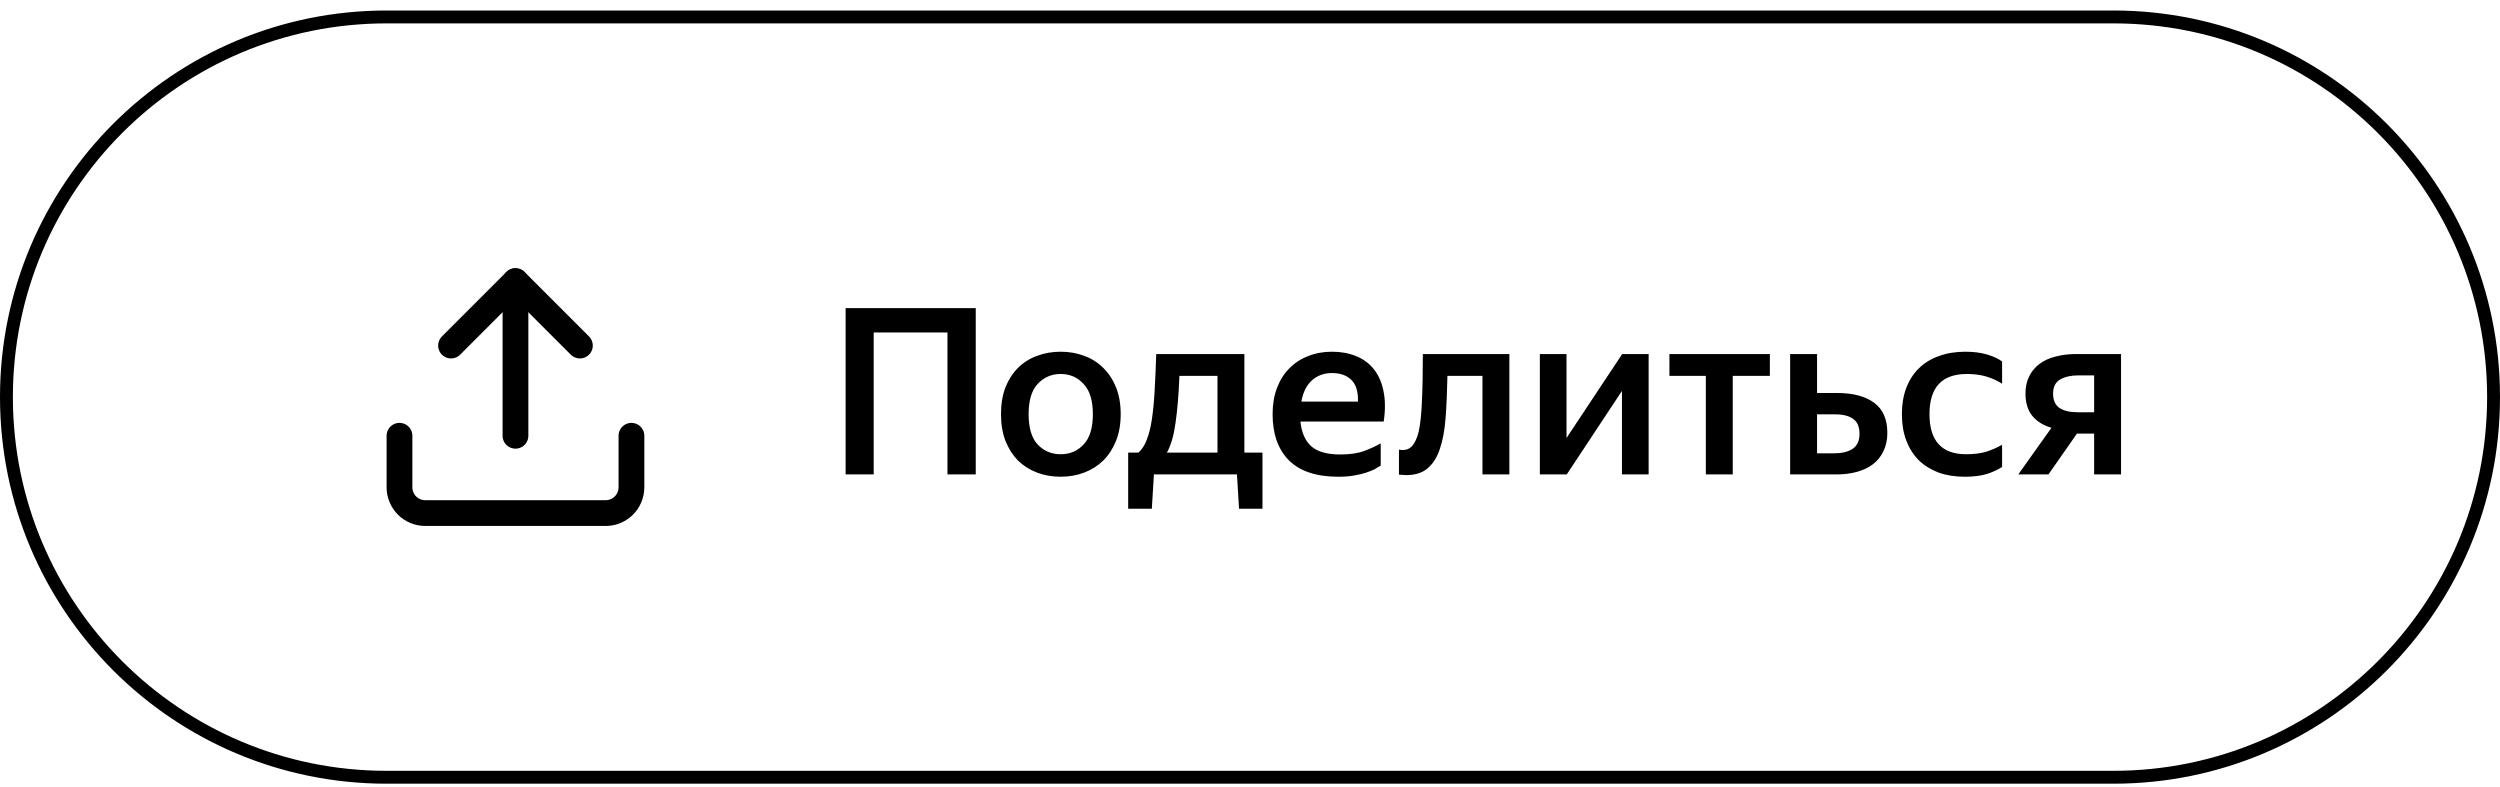
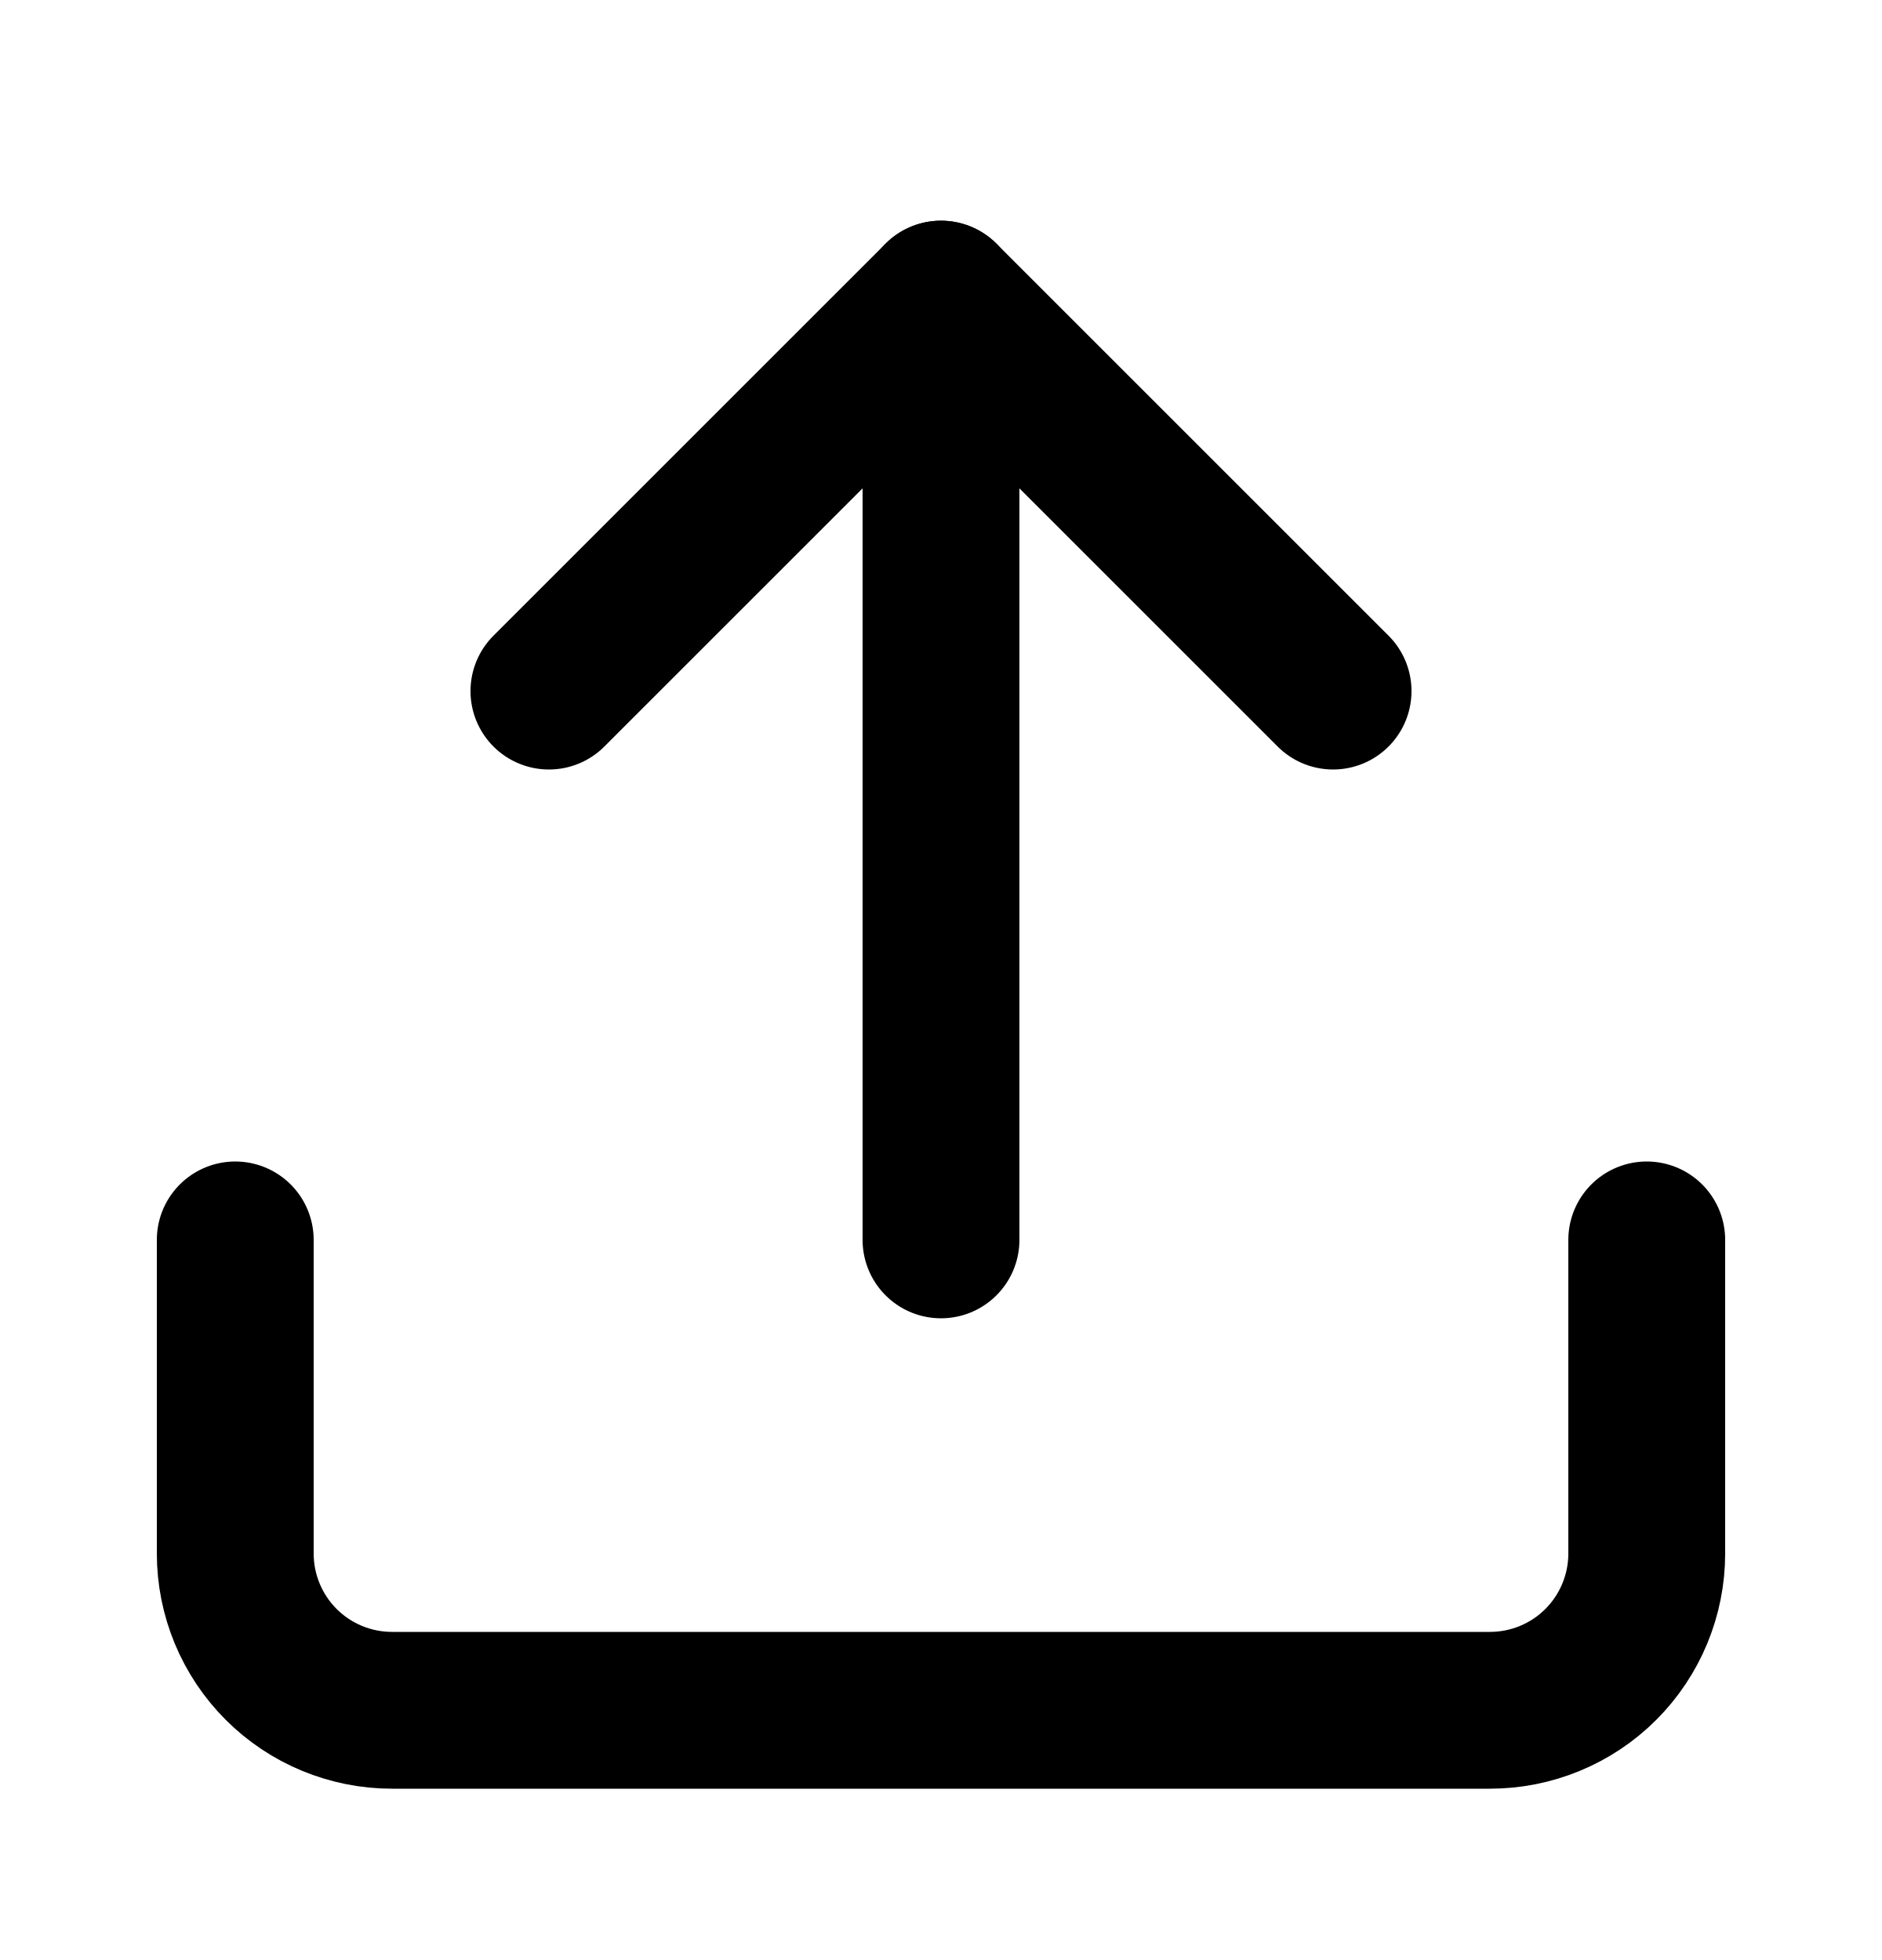
- <svg xmlns="http://www.w3.org/2000/svg" width="194" height="61" viewBox="0 0 194 61" fill="none">
-   <path d="M49 33.815V37.815C49 38.346 48.789 38.855 48.414 39.23C48.039 39.605 47.53 39.815 47 39.815H33C32.47 39.815 31.961 39.605 31.586 39.23C31.211 38.855 31 38.346 31 37.815V33.815" stroke="black" stroke-width="2" stroke-linecap="round" stroke-linejoin="round" />
-   <path d="M45 26.815L40 21.815L35 26.815" stroke="black" stroke-width="2" stroke-linecap="round" stroke-linejoin="round" />
-   <path d="M40 21.815V33.815" stroke="black" stroke-width="2" stroke-linecap="round" stroke-linejoin="round" />
-   <path d="M65.62 23.909H75.718V36.815H73.522V25.799H67.798V36.815H65.62V23.909ZM82.304 36.995C81.644 36.995 81.032 36.887 80.468 36.671C79.904 36.455 79.412 36.143 78.992 35.735C78.584 35.315 78.26 34.805 78.02 34.205C77.792 33.605 77.678 32.915 77.678 32.135C77.678 31.355 77.792 30.665 78.02 30.065C78.26 29.465 78.584 28.961 78.992 28.553C79.412 28.133 79.904 27.821 80.468 27.617C81.032 27.401 81.644 27.293 82.304 27.293C82.964 27.293 83.576 27.401 84.14 27.617C84.704 27.821 85.196 28.133 85.616 28.553C86.036 28.961 86.366 29.465 86.606 30.065C86.846 30.665 86.966 31.355 86.966 32.135C86.966 32.915 86.846 33.605 86.606 34.205C86.366 34.805 86.036 35.315 85.616 35.735C85.196 36.143 84.704 36.455 84.14 36.671C83.576 36.887 82.964 36.995 82.304 36.995ZM82.304 35.249C83.024 35.249 83.618 34.997 84.086 34.493C84.566 33.989 84.806 33.203 84.806 32.135C84.806 31.079 84.566 30.299 84.086 29.795C83.618 29.279 83.024 29.021 82.304 29.021C81.596 29.021 81.002 29.279 80.522 29.795C80.054 30.299 79.82 31.079 79.82 32.135C79.82 33.203 80.054 33.989 80.522 34.493C81.002 34.997 81.596 35.249 82.304 35.249ZM88.338 35.123C88.614 34.883 88.83 34.553 88.986 34.133C89.154 33.713 89.286 33.191 89.382 32.567C89.478 31.931 89.55 31.193 89.598 30.353C89.646 29.513 89.688 28.553 89.724 27.473H96.564V35.123H97.968V39.479H96.15L95.988 36.815H89.544L89.382 39.479H87.546V35.123H88.338ZM94.476 35.123V29.165H91.524C91.464 30.641 91.362 31.865 91.218 32.837C91.086 33.797 90.864 34.559 90.552 35.123H94.476ZM107.142 36.131C107.01 36.215 106.848 36.311 106.656 36.419C106.464 36.515 106.236 36.605 105.972 36.689C105.708 36.773 105.402 36.845 105.054 36.905C104.706 36.965 104.31 36.995 103.866 36.995C102.15 36.995 100.866 36.569 100.014 35.717C99.174 34.865 98.754 33.671 98.754 32.135C98.754 31.379 98.868 30.701 99.096 30.101C99.324 29.501 99.642 28.997 100.05 28.589C100.458 28.169 100.944 27.851 101.508 27.635C102.072 27.407 102.69 27.293 103.362 27.293C104.058 27.293 104.682 27.407 105.234 27.635C105.798 27.863 106.26 28.205 106.62 28.661C106.98 29.117 107.226 29.681 107.358 30.353C107.502 31.025 107.508 31.811 107.376 32.711H100.914C100.998 33.563 101.28 34.205 101.76 34.637C102.24 35.057 102.99 35.267 104.01 35.267C104.754 35.267 105.372 35.177 105.864 34.997C106.368 34.805 106.794 34.607 107.142 34.403V36.131ZM103.362 28.949C102.75 28.949 102.234 29.135 101.814 29.507C101.394 29.879 101.118 30.431 100.986 31.163H105.378C105.402 30.407 105.234 29.849 104.874 29.489C104.514 29.129 104.01 28.949 103.362 28.949ZM110.089 33.503C110.221 32.891 110.305 32.099 110.341 31.127C110.389 30.143 110.413 28.925 110.413 27.473H117.127V36.815H115.039V29.165H112.321C112.297 30.401 112.249 31.493 112.177 32.441C112.105 33.389 111.955 34.193 111.727 34.853C111.511 35.501 111.193 35.999 110.773 36.347C110.365 36.695 109.813 36.869 109.117 36.869C109.021 36.869 108.925 36.863 108.829 36.851C108.745 36.851 108.655 36.845 108.559 36.833V34.889C108.679 34.913 108.769 34.925 108.829 34.925C109.153 34.925 109.411 34.811 109.603 34.583C109.807 34.343 109.969 33.983 110.089 33.503ZM121.562 33.989L125.882 27.473H127.934V36.815H125.864V30.335L121.58 36.815H119.492V27.473H121.562V33.989ZM134.461 29.165V36.815H132.373V29.165H129.547V27.473H137.341V29.165H134.461ZM146.458 33.593C146.458 34.133 146.356 34.607 146.152 35.015C145.96 35.423 145.69 35.759 145.342 36.023C144.994 36.287 144.58 36.485 144.1 36.617C143.62 36.749 143.092 36.815 142.516 36.815H138.916V27.473H141.004V30.497H142.57C143.794 30.497 144.748 30.749 145.432 31.253C146.116 31.757 146.458 32.537 146.458 33.593ZM141.004 32.153V35.177H142.354C142.93 35.177 143.398 35.063 143.758 34.835C144.118 34.595 144.298 34.205 144.298 33.665C144.298 33.125 144.136 32.741 143.812 32.513C143.488 32.273 143.02 32.153 142.408 32.153H141.004ZM152.464 36.995C151.708 36.995 151.03 36.887 150.43 36.671C149.83 36.443 149.32 36.125 148.9 35.717C148.48 35.297 148.156 34.787 147.928 34.187C147.7 33.587 147.586 32.903 147.586 32.135C147.586 31.379 147.7 30.701 147.928 30.101C148.156 29.501 148.48 28.997 148.9 28.589C149.32 28.169 149.836 27.851 150.448 27.635C151.06 27.407 151.744 27.293 152.5 27.293C153.148 27.293 153.712 27.365 154.192 27.509C154.684 27.653 155.074 27.833 155.362 28.049V29.777C154.99 29.537 154.582 29.351 154.138 29.219C153.706 29.087 153.202 29.021 152.626 29.021C150.694 29.021 149.728 30.059 149.728 32.135C149.728 34.211 150.676 35.249 152.572 35.249C153.184 35.249 153.706 35.183 154.138 35.051C154.582 34.907 154.99 34.727 155.362 34.511V36.239C155.05 36.443 154.66 36.623 154.192 36.779C153.724 36.923 153.148 36.995 152.464 36.995ZM157.177 30.533C157.177 30.029 157.273 29.585 157.465 29.201C157.657 28.817 157.921 28.499 158.257 28.247C158.605 27.983 159.019 27.791 159.499 27.671C159.991 27.539 160.531 27.473 161.119 27.473H164.593V36.815H162.505V33.647H161.173L158.959 36.815H156.619L159.193 33.197C158.545 33.005 158.047 32.693 157.699 32.261C157.351 31.829 157.177 31.253 157.177 30.533ZM162.505 31.991V29.129H161.281C160.705 29.129 160.231 29.237 159.859 29.453C159.499 29.669 159.319 30.029 159.319 30.533C159.319 31.049 159.481 31.421 159.805 31.649C160.141 31.877 160.615 31.991 161.227 31.991H162.505Z" fill="black" />
-   <rect x="0.5" y="1.315" width="193" height="59" rx="29.5" stroke="black" />
+ <svg xmlns="http://www.w3.org/2000/svg" width="24" height="25" viewBox="0 0 24 25" fill="none">
+   <path d="M21 15.815V19.815C21 20.346 20.789 20.855 20.414 21.23C20.039 21.605 19.53 21.815 19 21.815H5C4.47 21.815 3.961 21.605 3.586 21.23C3.211 20.855 3 20.346 3 19.815V15.815" stroke="black" stroke-width="2" stroke-linecap="round" stroke-linejoin="round" />
+   <path d="M17 8.815L12 3.815L7 8.815" stroke="black" stroke-width="2" stroke-linecap="round" stroke-linejoin="round" />
+   <path d="M12 3.815V15.815" stroke="black" stroke-width="2" stroke-linecap="round" stroke-linejoin="round" />
</svg>
